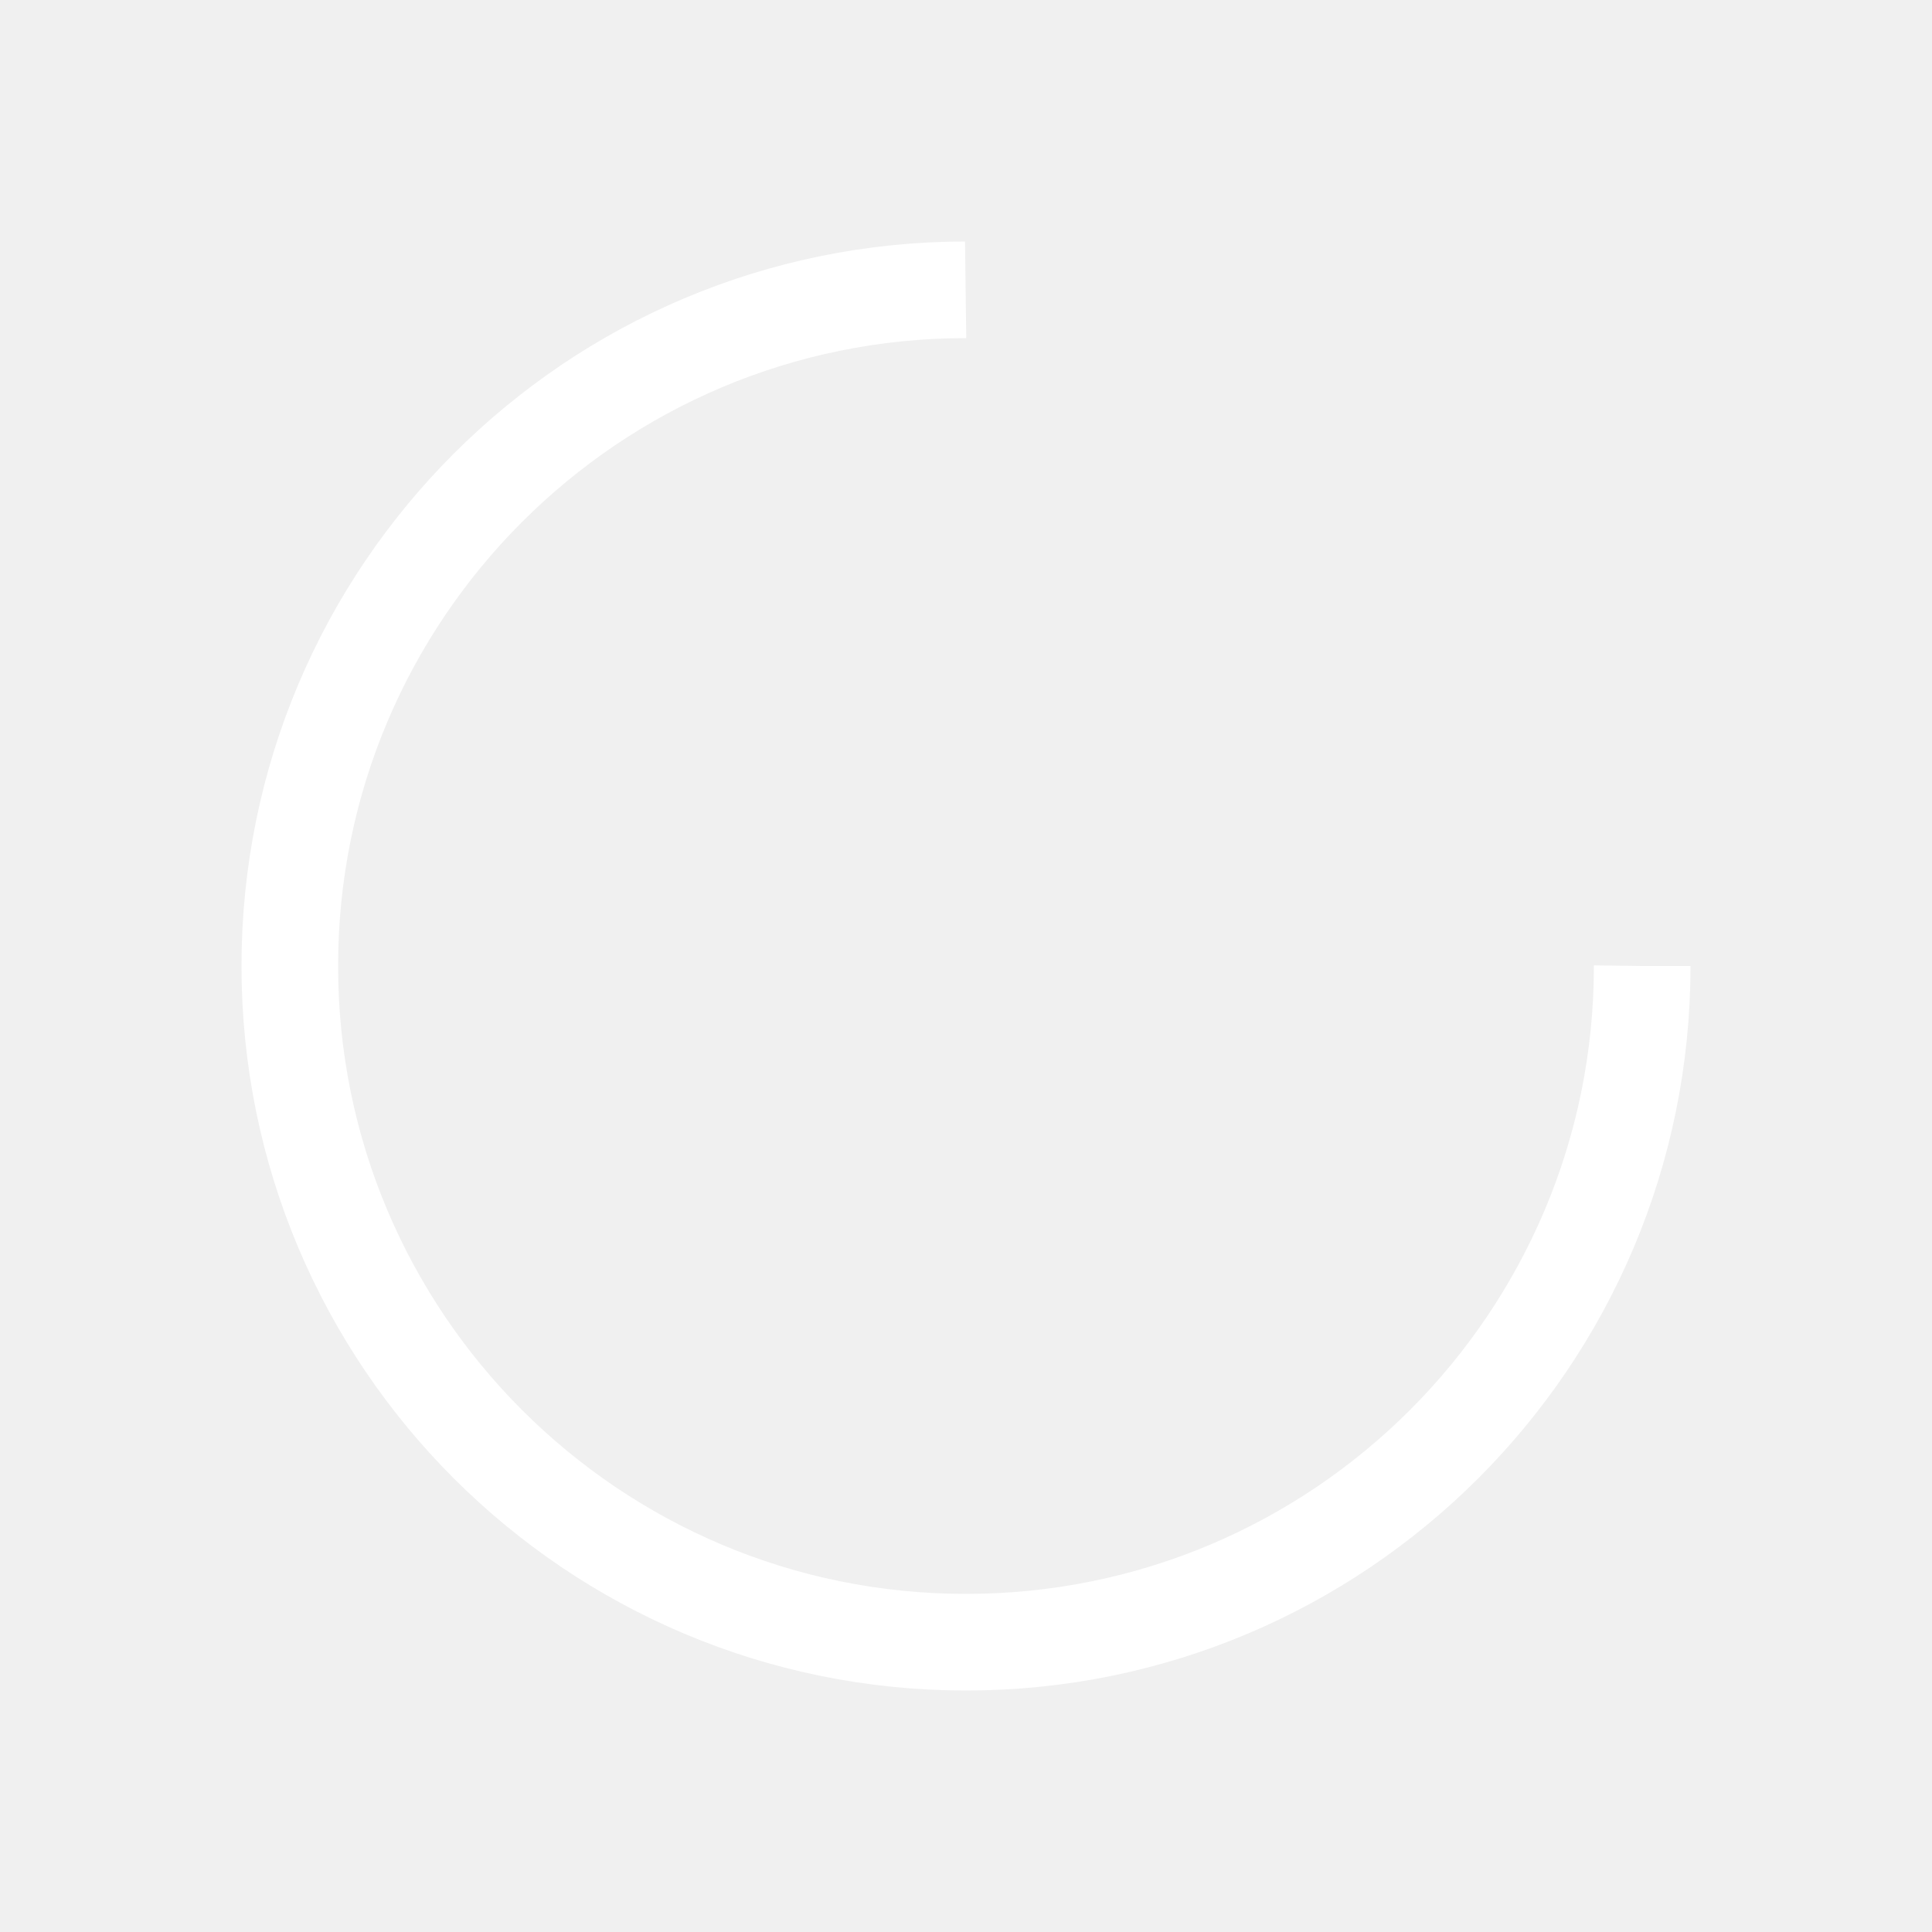
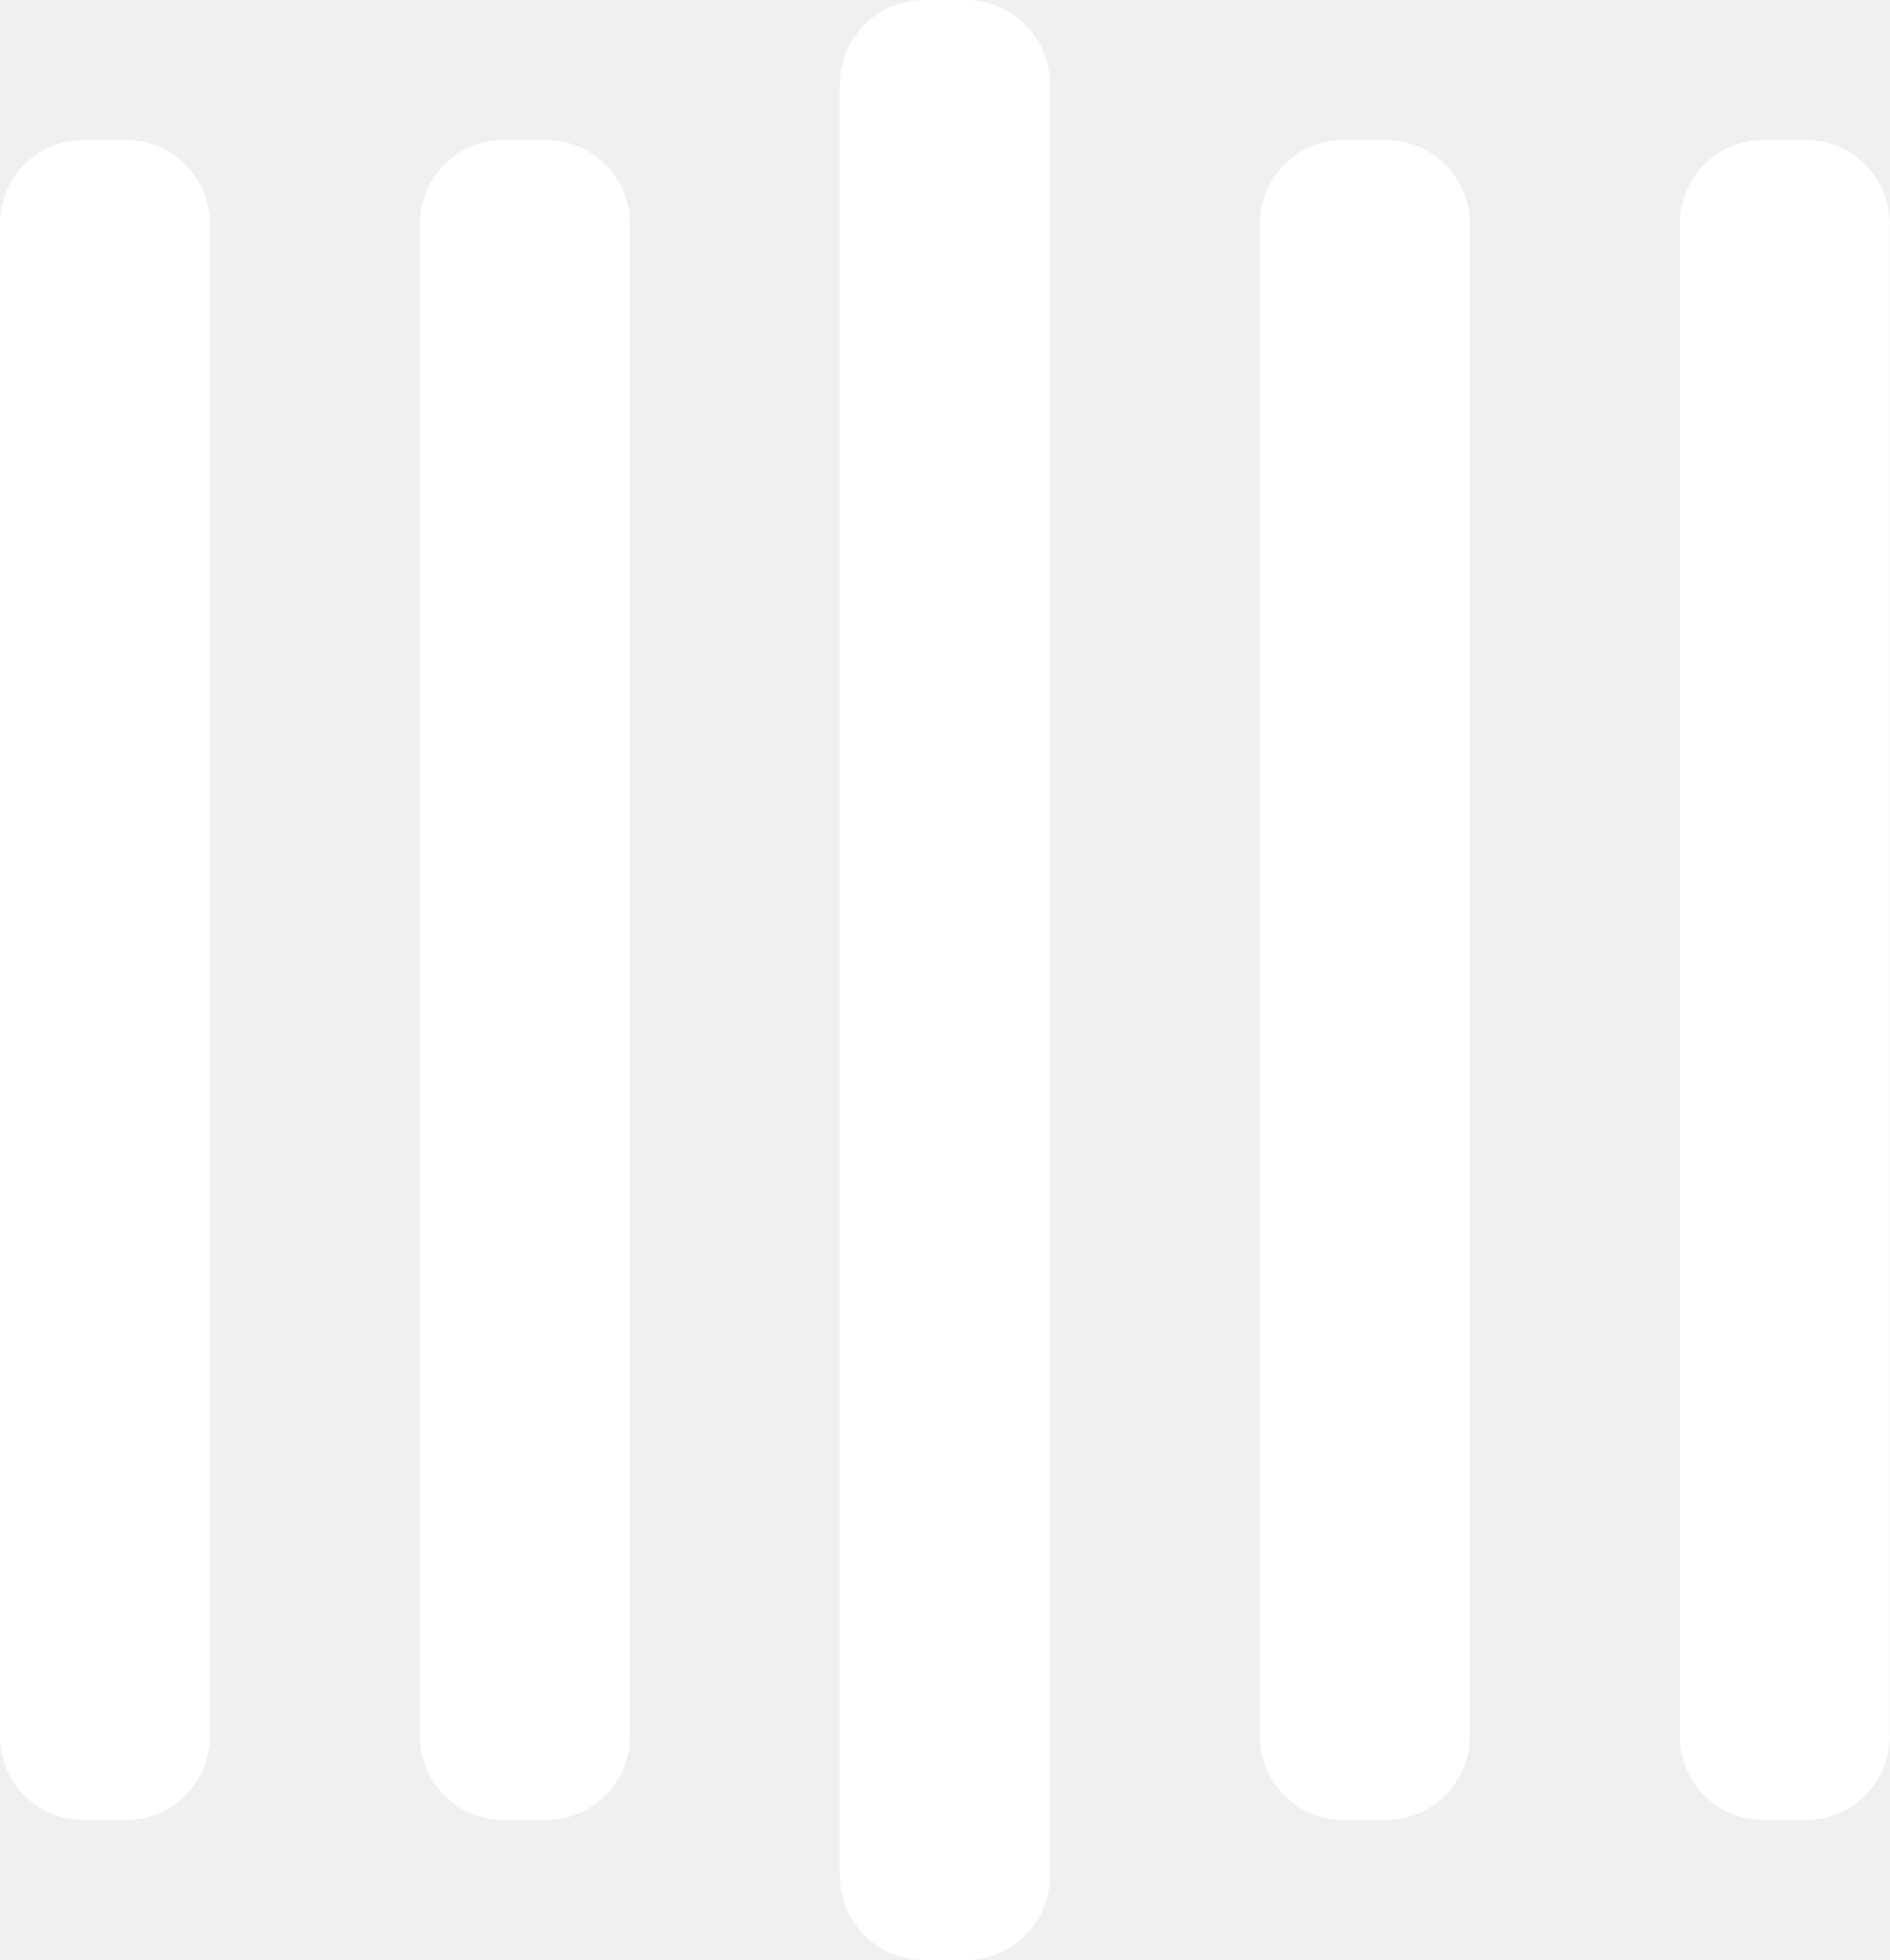
- <svg xmlns="http://www.w3.org/2000/svg" style="margin: auto; background: none; display: block; shape-rendering: auto;" width="94px" height="94px" viewBox="0 0 100 100" preserveAspectRatio="xMidYMid">
-   <circle cx="50" cy="50" fill="none" stroke="#ffffff" stroke-width="5" r="35" stroke-dasharray="164.934 56.978">
-     <animateTransform attributeName="transform" type="rotate" repeatCount="indefinite" dur="1s" values="0 50 50;360 50 50" keyTimes="0;1" />
-   </circle>
+ <svg xmlns="http://www.w3.org/2000/svg" width="135" height="140" viewBox="0 0 135 140" fill="#fff">
+   <rect y="10" width="15" height="120" rx="6">
+     <animate attributeName="height" begin="0.5s" dur="1s" values="120;110;100;90;80;70;60;50;40;140;120" calcMode="linear" repeatCount="indefinite" />
+     <animate attributeName="y" begin="0.5s" dur="1s" values="10;15;20;25;30;35;40;45;50;0;10" calcMode="linear" repeatCount="indefinite" />
+   </rect>
+   <rect x="30" y="10" width="15" height="120" rx="6">
+     <animate attributeName="height" begin="0.25s" dur="1s" values="120;110;100;90;80;70;60;50;40;140;120" calcMode="linear" repeatCount="indefinite" />
+     <animate attributeName="y" begin="0.25s" dur="1s" values="10;15;20;25;30;35;40;45;50;0;10" calcMode="linear" repeatCount="indefinite" />
+   </rect>
+   <rect x="60" width="15" height="140" rx="6">
+     <animate attributeName="height" begin="0s" dur="1s" values="120;110;100;90;80;70;60;50;40;140;120" calcMode="linear" repeatCount="indefinite" />
+     <animate attributeName="y" begin="0s" dur="1s" values="10;15;20;25;30;35;40;45;50;0;10" calcMode="linear" repeatCount="indefinite" />
+   </rect>
+   <rect x="90" y="10" width="15" height="120" rx="6">
+     <animate attributeName="height" begin="0.25s" dur="1s" values="120;110;100;90;80;70;60;50;40;140;120" calcMode="linear" repeatCount="indefinite" />
+     <animate attributeName="y" begin="0.25s" dur="1s" values="10;15;20;25;30;35;40;45;50;0;10" calcMode="linear" repeatCount="indefinite" />
+   </rect>
+   <rect x="120" y="10" width="15" height="120" rx="6">
+     <animate attributeName="height" begin="0.5s" dur="1s" values="120;110;100;90;80;70;60;50;40;140;120" calcMode="linear" repeatCount="indefinite" />
+     <animate attributeName="y" begin="0.5s" dur="1s" values="10;15;20;25;30;35;40;45;50;0;10" calcMode="linear" repeatCount="indefinite" />
+   </rect>
</svg>
